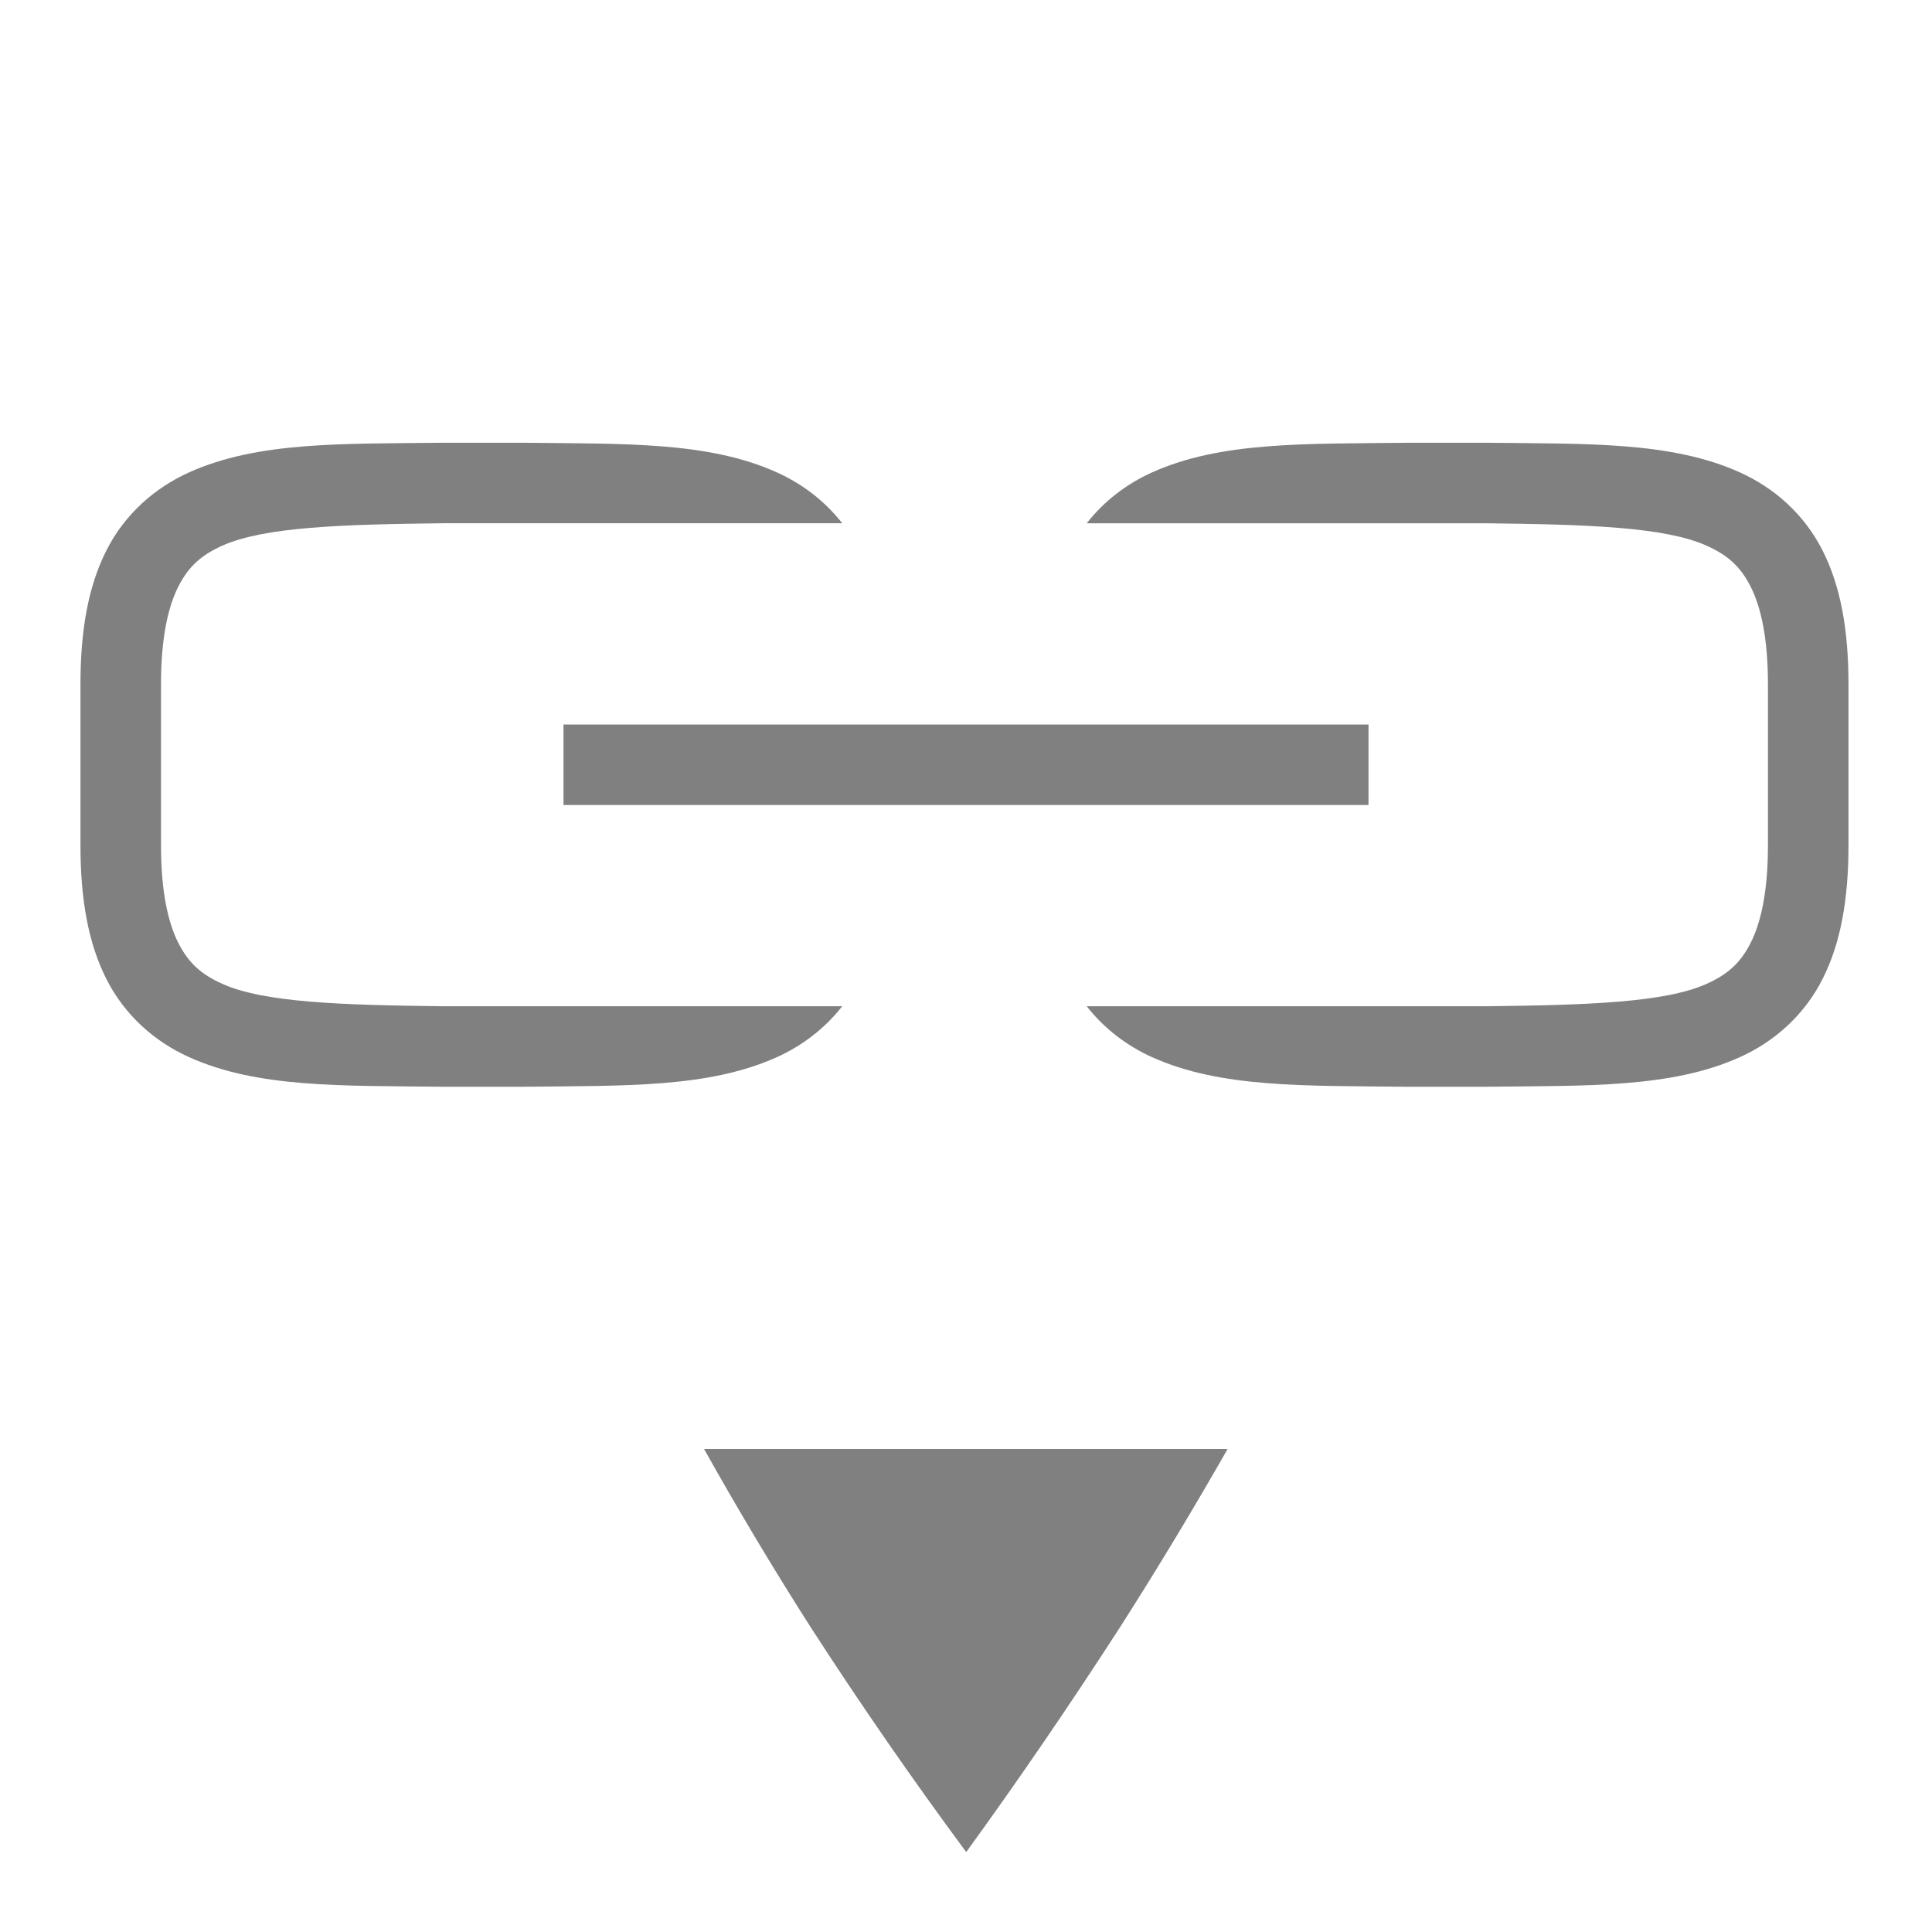
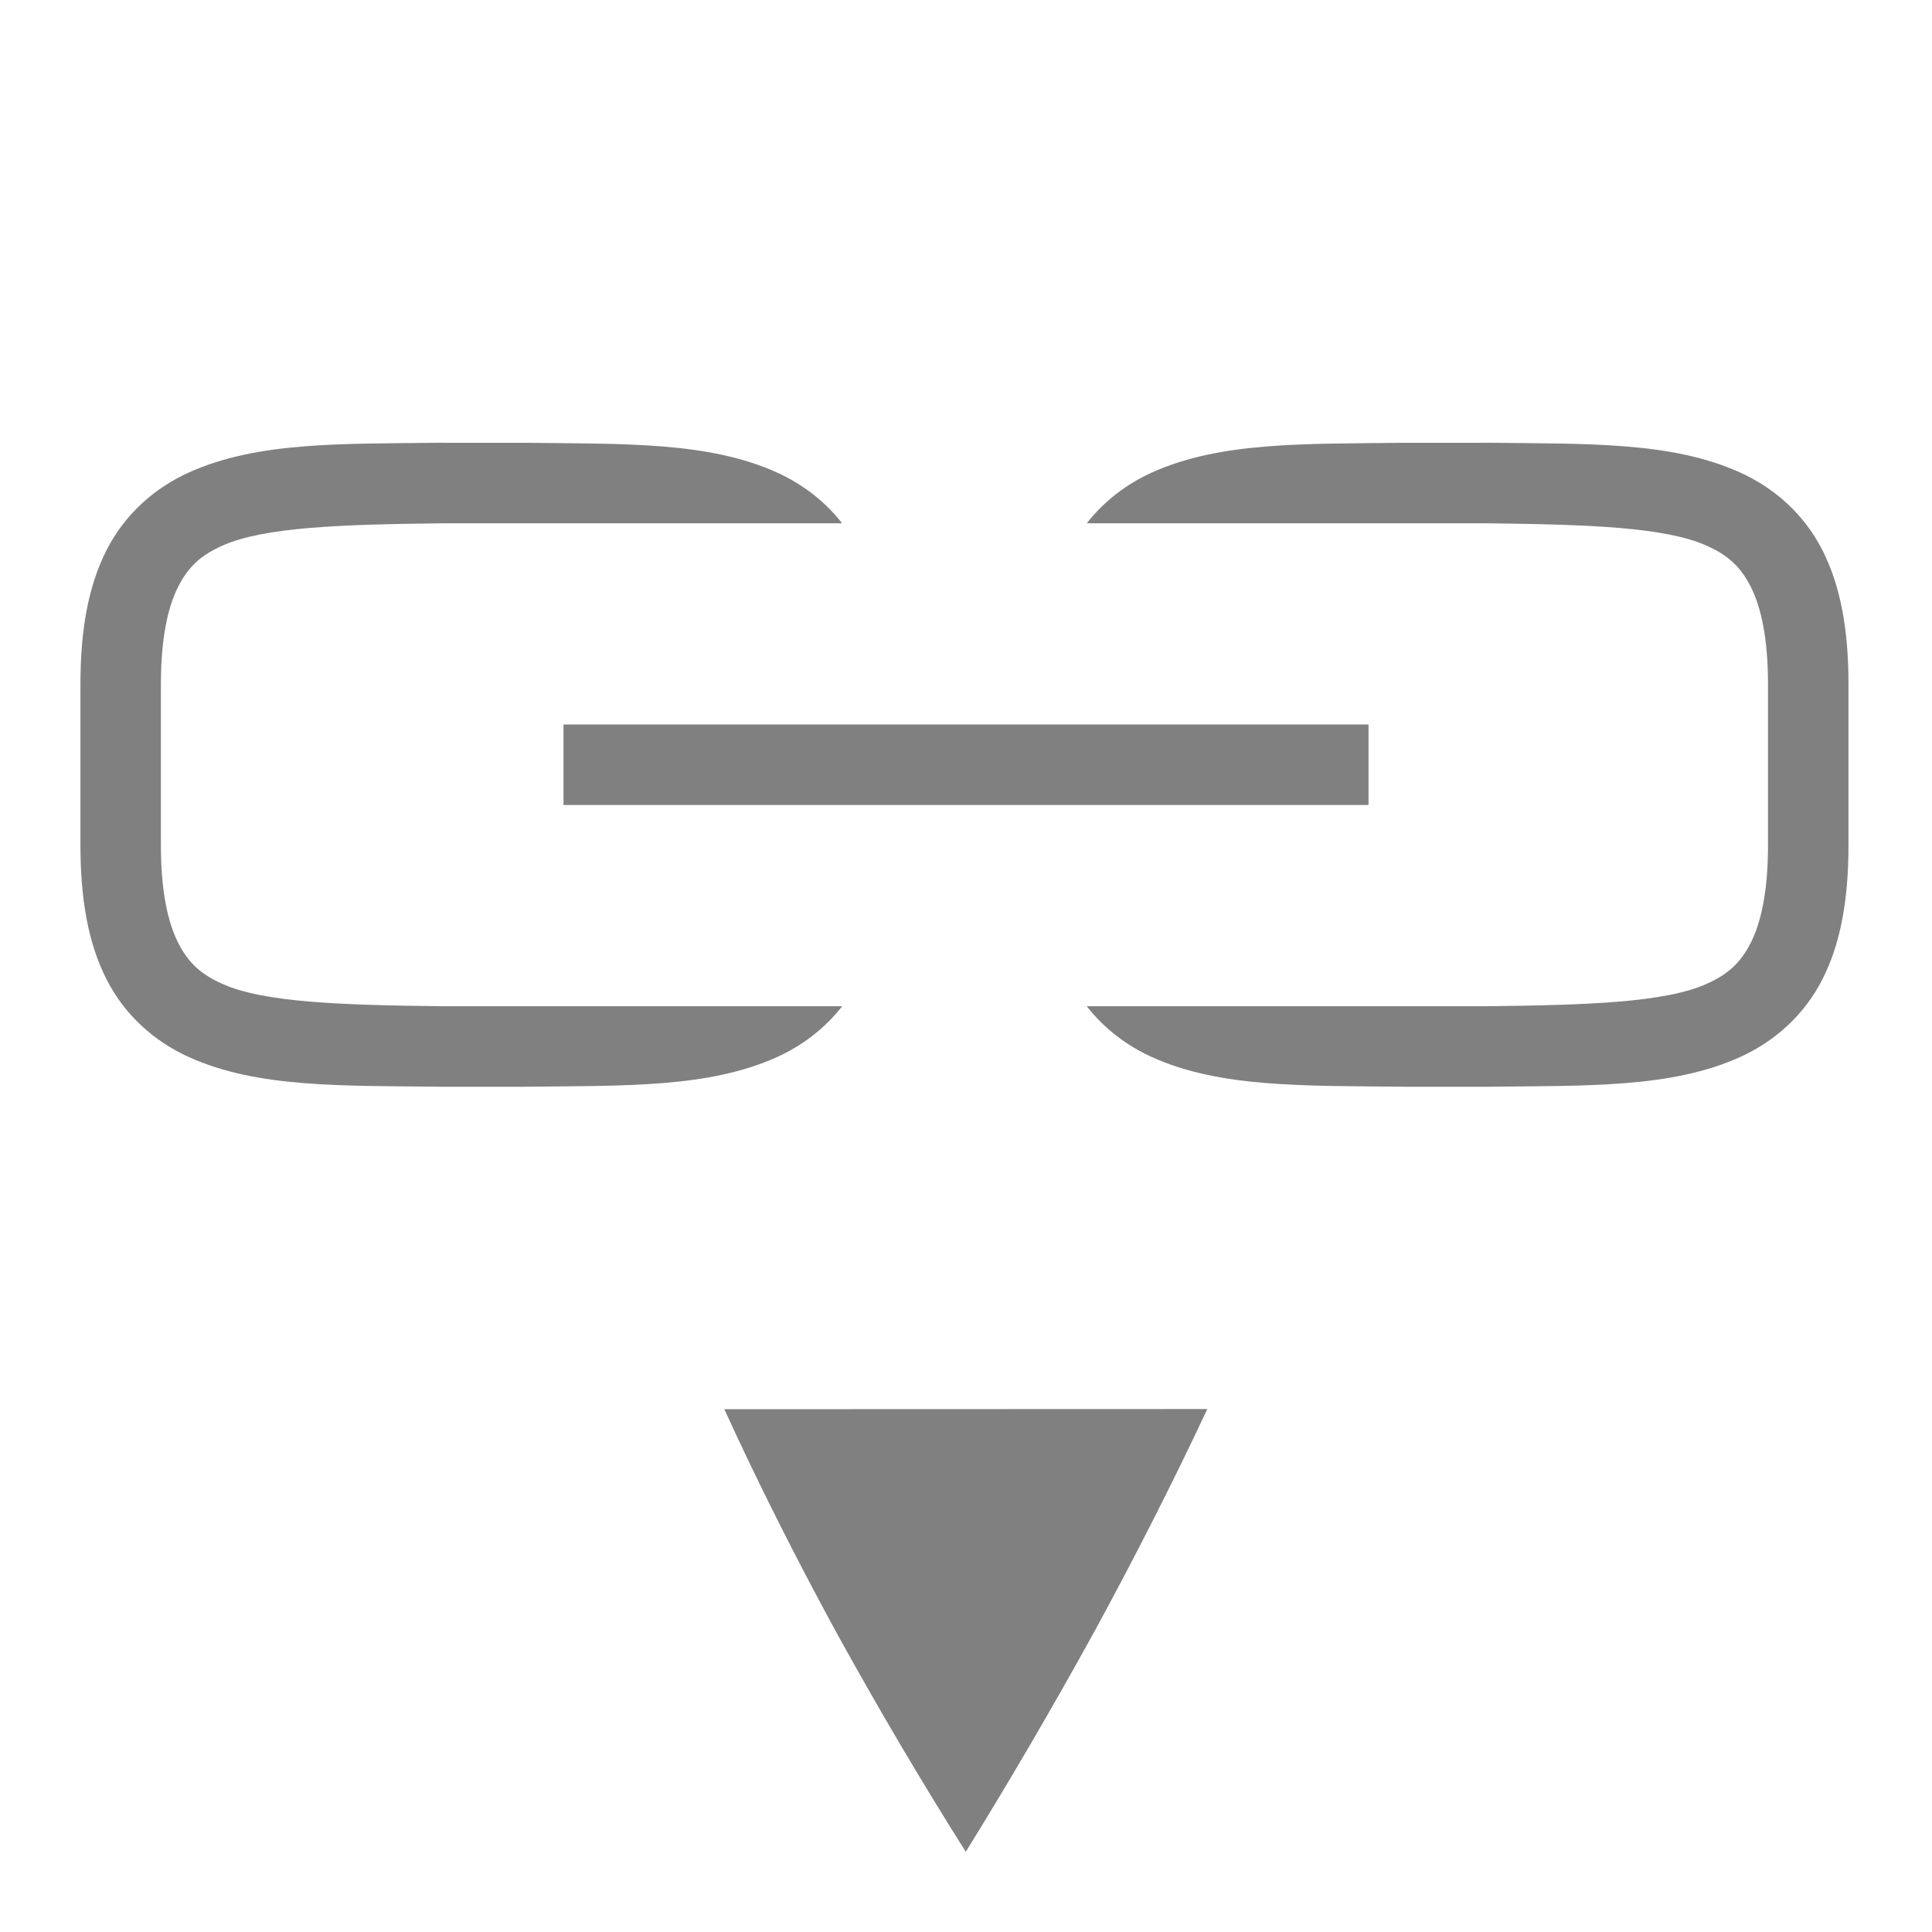
<svg xmlns="http://www.w3.org/2000/svg" width="96" height="96" id="svg4874" version="1.1" viewBox="0 0 96 96">
  <defs id="defs4876" />
  <g id="layer1" transform="translate(67.85715,-78.50504)">
-     <g transform="matrix(0,-1,-1,0,373.5051,516.505)" id="g4845" style="display:inline">
-       <g transform="matrix(-0.9996045,0,0,1,575.943,-611)" id="g4778">
-         <g transform="matrix(-1,0,0,1,576,611)" id="g4780" style="display:inline">
-           <rect style="color:#000000;display:inline;overflow:visible;visibility:visible;fill:none;stroke:none;stroke-width:4;marker:none;enable-background:accumulate" id="rect4782" width="96.038" height="96" x="-438.002" y="345.362" transform="scale(-1,1)" />
-           <path id="path1807" d="m 365.974,406.378 c -2.913,-1.629 -5.863,-3.386 -8.857,-5.296 -3.858,-2.492 -7.582,-5.069 -11.165,-7.72 0,-0.008 0.013,-0.022 0.014,-0.032 3.58,-2.595 7.296,-5.134 11.151,-7.623 2.991,-1.909 5.945,-3.684 8.857,-5.344 l 10e-5,26.016 z" style="color:#000000;display:inline;overflow:visible;visibility:visible;fill:#808080;fill-opacity:1;fill-rule:nonzero;stroke:none;stroke-width:3;marker:none;enable-background:accumulate" />
-           <path style="color:#000000;display:inline;overflow:visible;visibility:visible;opacity:1;fill:none;fill-opacity:1;fill-rule:nonzero;stroke:#808080;stroke-width:4.001;stroke-linecap:butt;stroke-linejoin:miter;stroke-miterlimit:4;stroke-dasharray:none;stroke-dashoffset:0;stroke-opacity:1;marker:none;enable-background:accumulate" d="m 399.987,413.362 0,-40" id="path4188" />
-           <path style="color:#000000;font-style:normal;font-variant:normal;font-weight:normal;font-stretch:normal;font-size:medium;line-height:normal;font-family:sans-serif;text-indent:0;text-align:start;text-decoration:none;text-decoration-line:none;text-decoration-style:solid;text-decoration-color:#000000;letter-spacing:normal;word-spacing:normal;text-transform:none;direction:ltr;block-progression:tb;writing-mode:lr-tb;baseline-shift:baseline;text-anchor:start;white-space:normal;clip-rule:nonzero;display:inline;overflow:visible;visibility:visible;opacity:1;isolation:auto;mix-blend-mode:normal;color-interpolation:sRGB;color-interpolation-filters:linearRGB;solid-color:#000000;solid-opacity:1;fill:#808080;fill-opacity:1;fill-rule:nonzero;stroke:none;stroke-width:4.001;stroke-linecap:butt;stroke-linejoin:miter;stroke-miterlimit:4;stroke-dasharray:none;stroke-dashoffset:0;stroke-opacity:1;marker:none;color-rendering:auto;image-rendering:auto;shape-rendering:auto;text-rendering:auto;enable-background:accumulate" d="M 21.977 22 C 16.945 22.058 12.799 21.937 9.395 23.473 C 7.692 24.24 6.211 25.538 5.299 27.328 C 4.387 29.118 3.998 31.303 3.998 34 L 3.998 42 C 3.998 44.697 4.387 46.882 5.299 48.672 C 6.211 50.462 7.692 51.762 9.395 52.529 C 12.799 54.065 16.945 53.942 21.977 54 L 21.988 54 L 26.01 54 L 26.021 54 C 31.053 53.942 35.199 54.065 38.604 52.529 C 39.85 51.967 40.977 51.116 41.85 50 L 25.998 50 L 25.975 50 L 24 50 L 22.021 50 L 22 50 C 16.956 49.941 13.109 49.817 11.039 48.883 C 10.002 48.415 9.375 47.862 8.863 46.857 C 8.352 45.853 8 44.303 8 42 L 8 34 C 8 31.697 8.352 30.147 8.863 29.143 C 9.375 28.138 10.002 27.585 11.039 27.117 C 13.113 26.182 16.966 26.058 22.021 26 L 24 26 L 25.998 26 L 41.85 26 C 40.977 24.884 39.85 24.035 38.604 23.473 C 35.199 21.937 31.053 22.058 26.021 22 L 26.01 22 L 21.988 22 L 21.977 22 z " transform="matrix(0,-1,-1.000396,0,438.0025,441.3622)" id="path4156" />
-           <path id="path4161" d="m 415.994,367.491 c -0.058,-5.031 0.063,-9.177 -1.473,-12.582 -0.768,-1.702 -2.066,-3.184 -3.857,-4.096 -1.791,-0.912 -3.976,-1.301 -6.675,-1.301 l -8.003,0 c -2.698,0 -4.884,0.389 -6.675,1.301 -1.791,0.912 -3.091,2.393 -3.859,4.096 -1.536,3.405 -1.413,7.551 -1.471,12.582 l 0,0.012 0,4.021 0,0.012 c 0.058,5.031 -0.065,9.177 1.471,12.582 0.563,1.247 1.414,2.373 2.53,3.246 l 0,-15.852 0,-0.023 0,-1.975 0,-1.979 0,-0.021 c 0.059,-5.044 0.183,-8.891 1.118,-10.961 0.468,-1.037 1.022,-1.664 2.026,-2.176 1.005,-0.512 2.555,-0.863 4.859,-0.863 l 8.003,0 c 2.304,0 3.855,0.352 4.859,0.863 1.005,0.512 1.558,1.139 2.026,2.176 0.936,2.074 1.059,5.927 1.118,10.982 l 0,1.979 0,1.998 0,15.852 c 1.117,-0.873 1.966,-1.999 2.528,-3.246 1.536,-3.405 1.415,-7.551 1.473,-12.582 l 0,-0.012 0,-4.021 0,-0.012 z" style="color:#000000;font-style:normal;font-variant:normal;font-weight:normal;font-stretch:normal;font-size:medium;line-height:normal;font-family:sans-serif;text-indent:0;text-align:start;text-decoration:none;text-decoration-line:none;text-decoration-style:solid;text-decoration-color:#000000;letter-spacing:normal;word-spacing:normal;text-transform:none;direction:ltr;block-progression:tb;writing-mode:lr-tb;baseline-shift:baseline;text-anchor:start;white-space:normal;clip-rule:nonzero;display:inline;overflow:visible;visibility:visible;opacity:1;isolation:auto;mix-blend-mode:normal;color-interpolation:sRGB;color-interpolation-filters:linearRGB;solid-color:#000000;solid-opacity:1;fill:#808080;fill-opacity:1;fill-rule:nonzero;stroke:none;stroke-width:4.001;stroke-linecap:butt;stroke-linejoin:miter;stroke-miterlimit:4;stroke-dasharray:none;stroke-dashoffset:0;stroke-opacity:1;marker:none;color-rendering:auto;image-rendering:auto;shape-rendering:auto;text-rendering:auto;enable-background:accumulate" />
-         </g>
-       </g>
-     </g>
+     <rect transform="rotate(90)" y="-28.143" x="78.505" height="96" width="96" id="rect4782-6" style="color:#000000;display:inline;overflow:visible;visibility:visible;fill:none;stroke:none;stroke-width:3.999;marker:none;enable-background:accumulate" />
+     <path id="path4188" d="M -39.857,116.505 H 0.143" style="color:#000000;display:inline;overflow:visible;visibility:visible;opacity:1;fill:none;fill-opacity:1;fill-rule:nonzero;stroke:#808080;stroke-width:4;stroke-linecap:butt;stroke-linejoin:miter;stroke-miterlimit:4;stroke-dasharray:none;stroke-dashoffset:0;stroke-opacity:1;marker:none;enable-background:accumulate" />
+     <path id="path4156-6" d="m -45.881,100.505 c -5.031,0.058 -9.177,-0.063 -12.582,1.473 -1.702,0.768 -3.184,2.065 -4.096,3.855 -0.912,1.79 -1.301,3.975 -1.301,6.672 v 8 c 0,2.697 0.389,4.882 1.301,6.672 0.912,1.79 2.393,3.09 4.096,3.857 3.405,1.536 7.551,1.413 12.582,1.471 h 0.011 4.021 0.011 c 5.031,-0.058 9.177,0.065 12.582,-1.471 1.247,-0.562 2.373,-1.413 3.246,-2.529 h -15.852 -0.023 -1.975 -1.979 -0.023 c -5.044,-0.059 -8.891,-0.183 -10.961,-1.117 -1.037,-0.468 -1.664,-1.021 -2.176,-2.025 -0.512,-1.004 -0.863,-2.554 -0.863,-4.857 v -8 c 0,-2.303 0.351,-3.853 0.863,-4.857 0.512,-1.004 1.139,-1.558 2.176,-2.025 2.074,-0.935 5.927,-1.059 10.982,-1.117 h 1.979 1.998 15.852 c -0.873,-1.116 -1.999,-1.965 -3.246,-2.527 -3.405,-1.536 -7.551,-1.414 -12.582,-1.473 h -0.011 -4.021 z" style="color:#000000;font-style:normal;font-variant:normal;font-weight:normal;font-stretch:normal;font-size:medium;line-height:normal;font-family:sans-serif;text-indent:0;text-align:start;text-decoration:none;text-decoration-line:none;text-decoration-style:solid;text-decoration-color:#000000;letter-spacing:normal;word-spacing:normal;text-transform:none;writing-mode:lr-tb;direction:ltr;baseline-shift:baseline;text-anchor:start;white-space:normal;clip-rule:nonzero;display:inline;overflow:visible;visibility:visible;opacity:1;isolation:auto;mix-blend-mode:normal;color-interpolation:sRGB;color-interpolation-filters:linearRGB;solid-color:#000000;solid-opacity:1;fill:#808080;fill-opacity:1;fill-rule:nonzero;stroke:none;stroke-width:4.001;stroke-linecap:butt;stroke-linejoin:miter;stroke-miterlimit:4;stroke-dasharray:none;stroke-dashoffset:0;stroke-opacity:1;marker:none;color-rendering:auto;image-rendering:auto;shape-rendering:auto;text-rendering:auto;enable-background:accumulate" />
+     <path style="color:#000000;font-style:normal;font-variant:normal;font-weight:normal;font-stretch:normal;font-size:medium;line-height:normal;font-family:sans-serif;text-indent:0;text-align:start;text-decoration:none;text-decoration-line:none;text-decoration-style:solid;text-decoration-color:#000000;letter-spacing:normal;word-spacing:normal;text-transform:none;writing-mode:lr-tb;direction:ltr;baseline-shift:baseline;text-anchor:start;white-space:normal;clip-rule:nonzero;display:inline;overflow:visible;visibility:visible;opacity:1;isolation:auto;mix-blend-mode:normal;color-interpolation:sRGB;color-interpolation-filters:linearRGB;solid-color:#000000;solid-opacity:1;fill:#808080;fill-opacity:1;fill-rule:nonzero;stroke:none;stroke-width:4;stroke-linecap:butt;stroke-linejoin:miter;stroke-miterlimit:4;stroke-dasharray:none;stroke-dashoffset:0;stroke-opacity:1;marker:none;color-rendering:auto;image-rendering:auto;shape-rendering:auto;text-rendering:auto;enable-background:accumulate" d="m 6.014,100.505 c 5.031,0.058 9.177,-0.063 12.582,1.473 1.702,0.768 3.184,2.065 4.096,3.855 0.912,1.79 1.301,3.975 1.301,6.672 v 8 c 0,2.697 -0.389,4.882 -1.301,6.672 -0.912,1.79 -2.393,3.09 -4.096,3.857 -3.405,1.536 -7.551,1.413 -12.582,1.471 h -0.011 -4.021 -0.011 c -5.031,-0.058 -9.177,0.065 -12.582,-1.471 -1.247,-0.562 -2.373,-1.413 -3.246,-2.529 h 15.852 0.023 1.975 1.978 0.023 c 5.044,-0.059 8.891,-0.183 10.961,-1.117 1.037,-0.468 1.664,-1.021 2.176,-2.025 0.512,-1.004 0.863,-2.554 0.863,-4.857 v -8 c 0,-2.303 -0.351,-3.853 -0.863,-4.857 -0.512,-1.004 -1.139,-1.558 -2.176,-2.025 -2.074,-0.935 -5.927,-1.059 -10.982,-1.117 h -1.979 -1.998 -15.852 c 0.873,-1.116 1.999,-1.965 3.246,-2.527 3.405,-1.536 7.551,-1.414 12.582,-1.473 h 0.011 4.021 0.011 z" id="path4161" />
+     <path style="color:#000000;display:inline;overflow:visible;visibility:visible;opacity:1;fill:#808080;fill-opacity:1;fill-rule:nonzero;stroke:none;stroke-width:2.999;marker:none;enable-background:accumulate" d="m -7.867,148.519 -24,0.008 c 1.669,3.65 3.536,7.366 5.599,11.149 2.068,3.748 4.2,7.363 6.4,10.843 2.156,-3.48 4.268,-7.095 6.336,-10.843 2.064,-3.785 3.952,-7.503 5.665,-11.155 z" id="path5588-9-2-1" />
  </g>
</svg>
